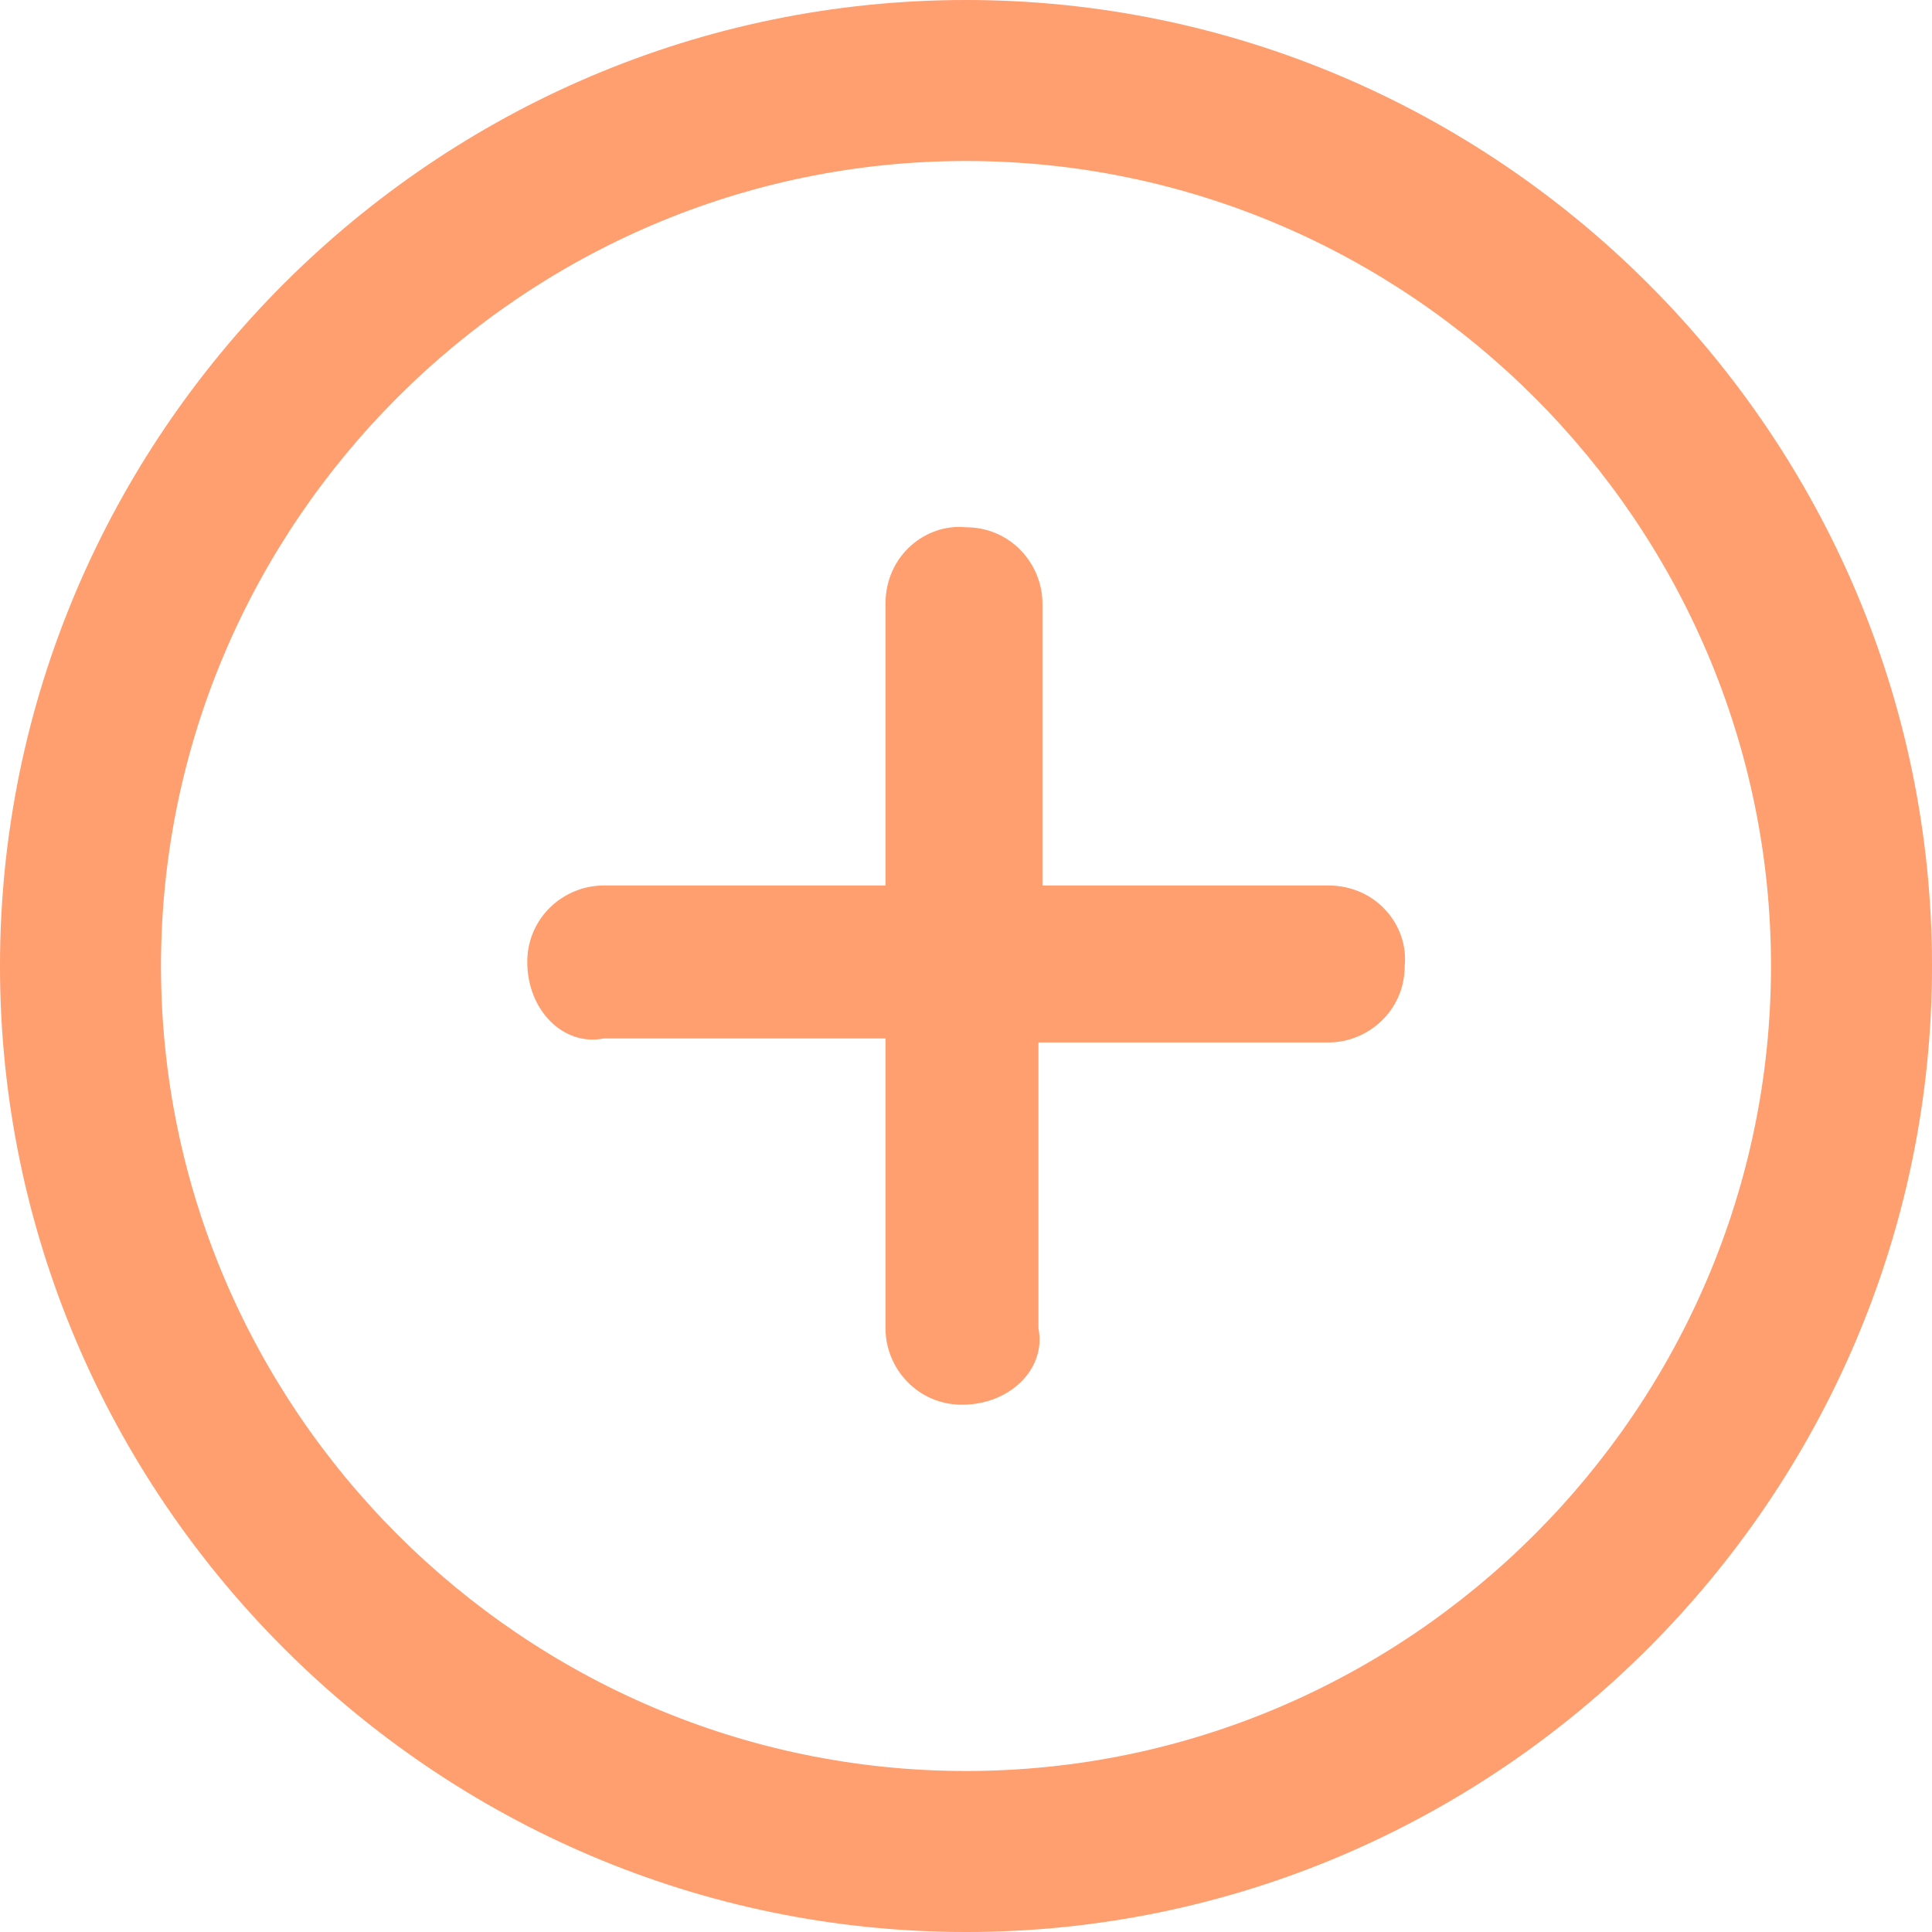
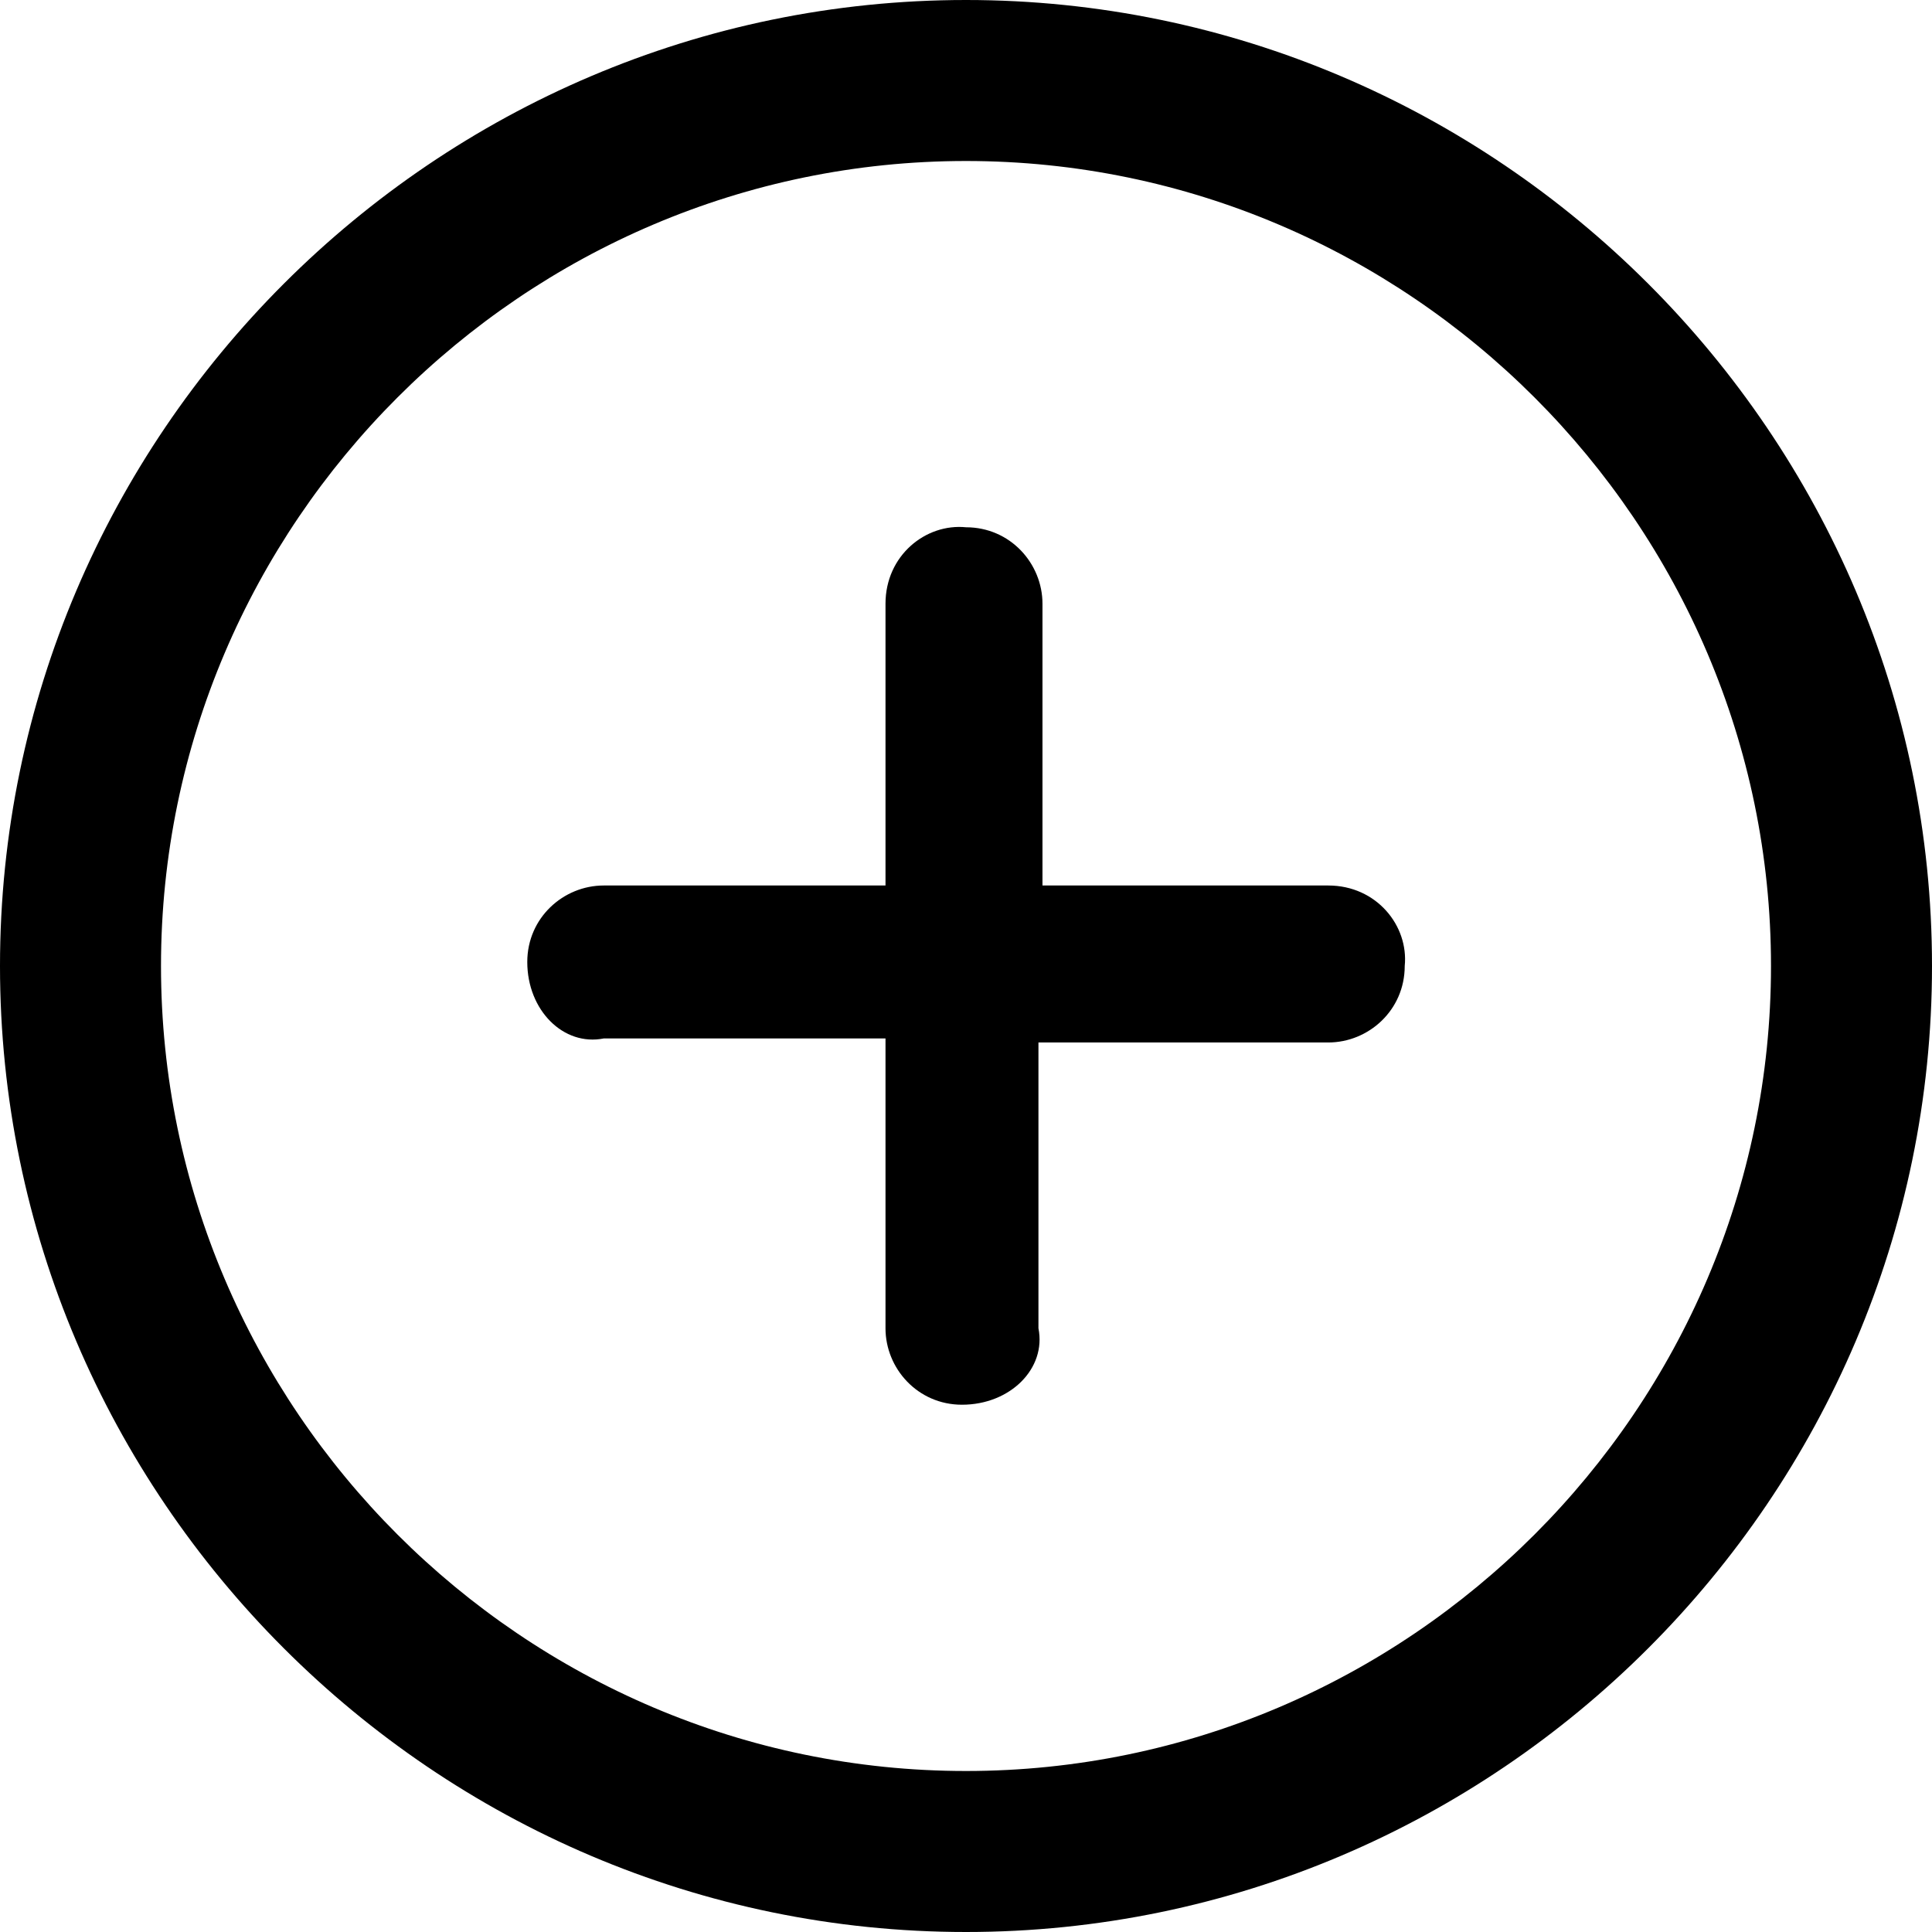
- <svg xmlns="http://www.w3.org/2000/svg" t="1584092182905" class="icon" viewBox="0 0 1024 1024" version="1.1" p-id="2073" width="200" height="200">
+ <svg xmlns="http://www.w3.org/2000/svg" class="icon" viewBox="0 0 1024 1024" version="1.1" width="200" height="200">
  <defs>
    <style type="text/css" />
  </defs>
-   <path d="M704 469.333h-151.467v-149.333c0-21.333-17.067-40.533-40.533-40.533-21.333-2.133-42.667 14.933-42.667 40.533v149.333h-149.333c-21.333 0-40.533 17.067-40.533 40.533 0 25.6 19.2 44.8 40.533 40.533h149.333V704c0 21.333 17.067 40.533 40.533 40.533 25.6 0 44.8-19.2 40.533-40.533v-151.467H704c21.333 0 40.533-17.067 40.533-40.533 2.133-21.333-14.933-42.667-40.533-42.667z" fill="#FF9E6E" p-id="2074" />
-   <path d="M512 0C230.4 0 0 230.4 0 512s230.4 512 512 512 512-230.4 512-512S793.6 0 512 0z m0 938.667C277.333 938.667 85.333 746.667 85.333 512S277.333 85.333 512 85.333s426.667 192 426.667 426.667-192 426.667-426.667 426.667z" fill="#FF9E6E" p-id="2075" />
+   <path d="M704 469.333h-151.467v-149.333c0-21.333-17.067-40.533-40.533-40.533-21.333-2.133-42.667 14.933-42.667 40.533v149.333h-149.333c-21.333 0-40.533 17.067-40.533 40.533 0 25.6 19.2 44.8 40.533 40.533h149.333V704c0 21.333 17.067 40.533 40.533 40.533 25.6 0 44.8-19.2 40.533-40.533v-151.467H704c21.333 0 40.533-17.067 40.533-40.533 2.133-21.333-14.933-42.667-40.533-42.667z" fill="" />
+   <path d="M512 0C230.4 0 0 230.4 0 512s230.4 512 512 512 512-230.4 512-512S793.6 0 512 0z m0 938.667C277.333 938.667 85.333 746.667 85.333 512S277.333 85.333 512 85.333s426.667 192 426.667 426.667-192 426.667-426.667 426.667z" />
</svg>
